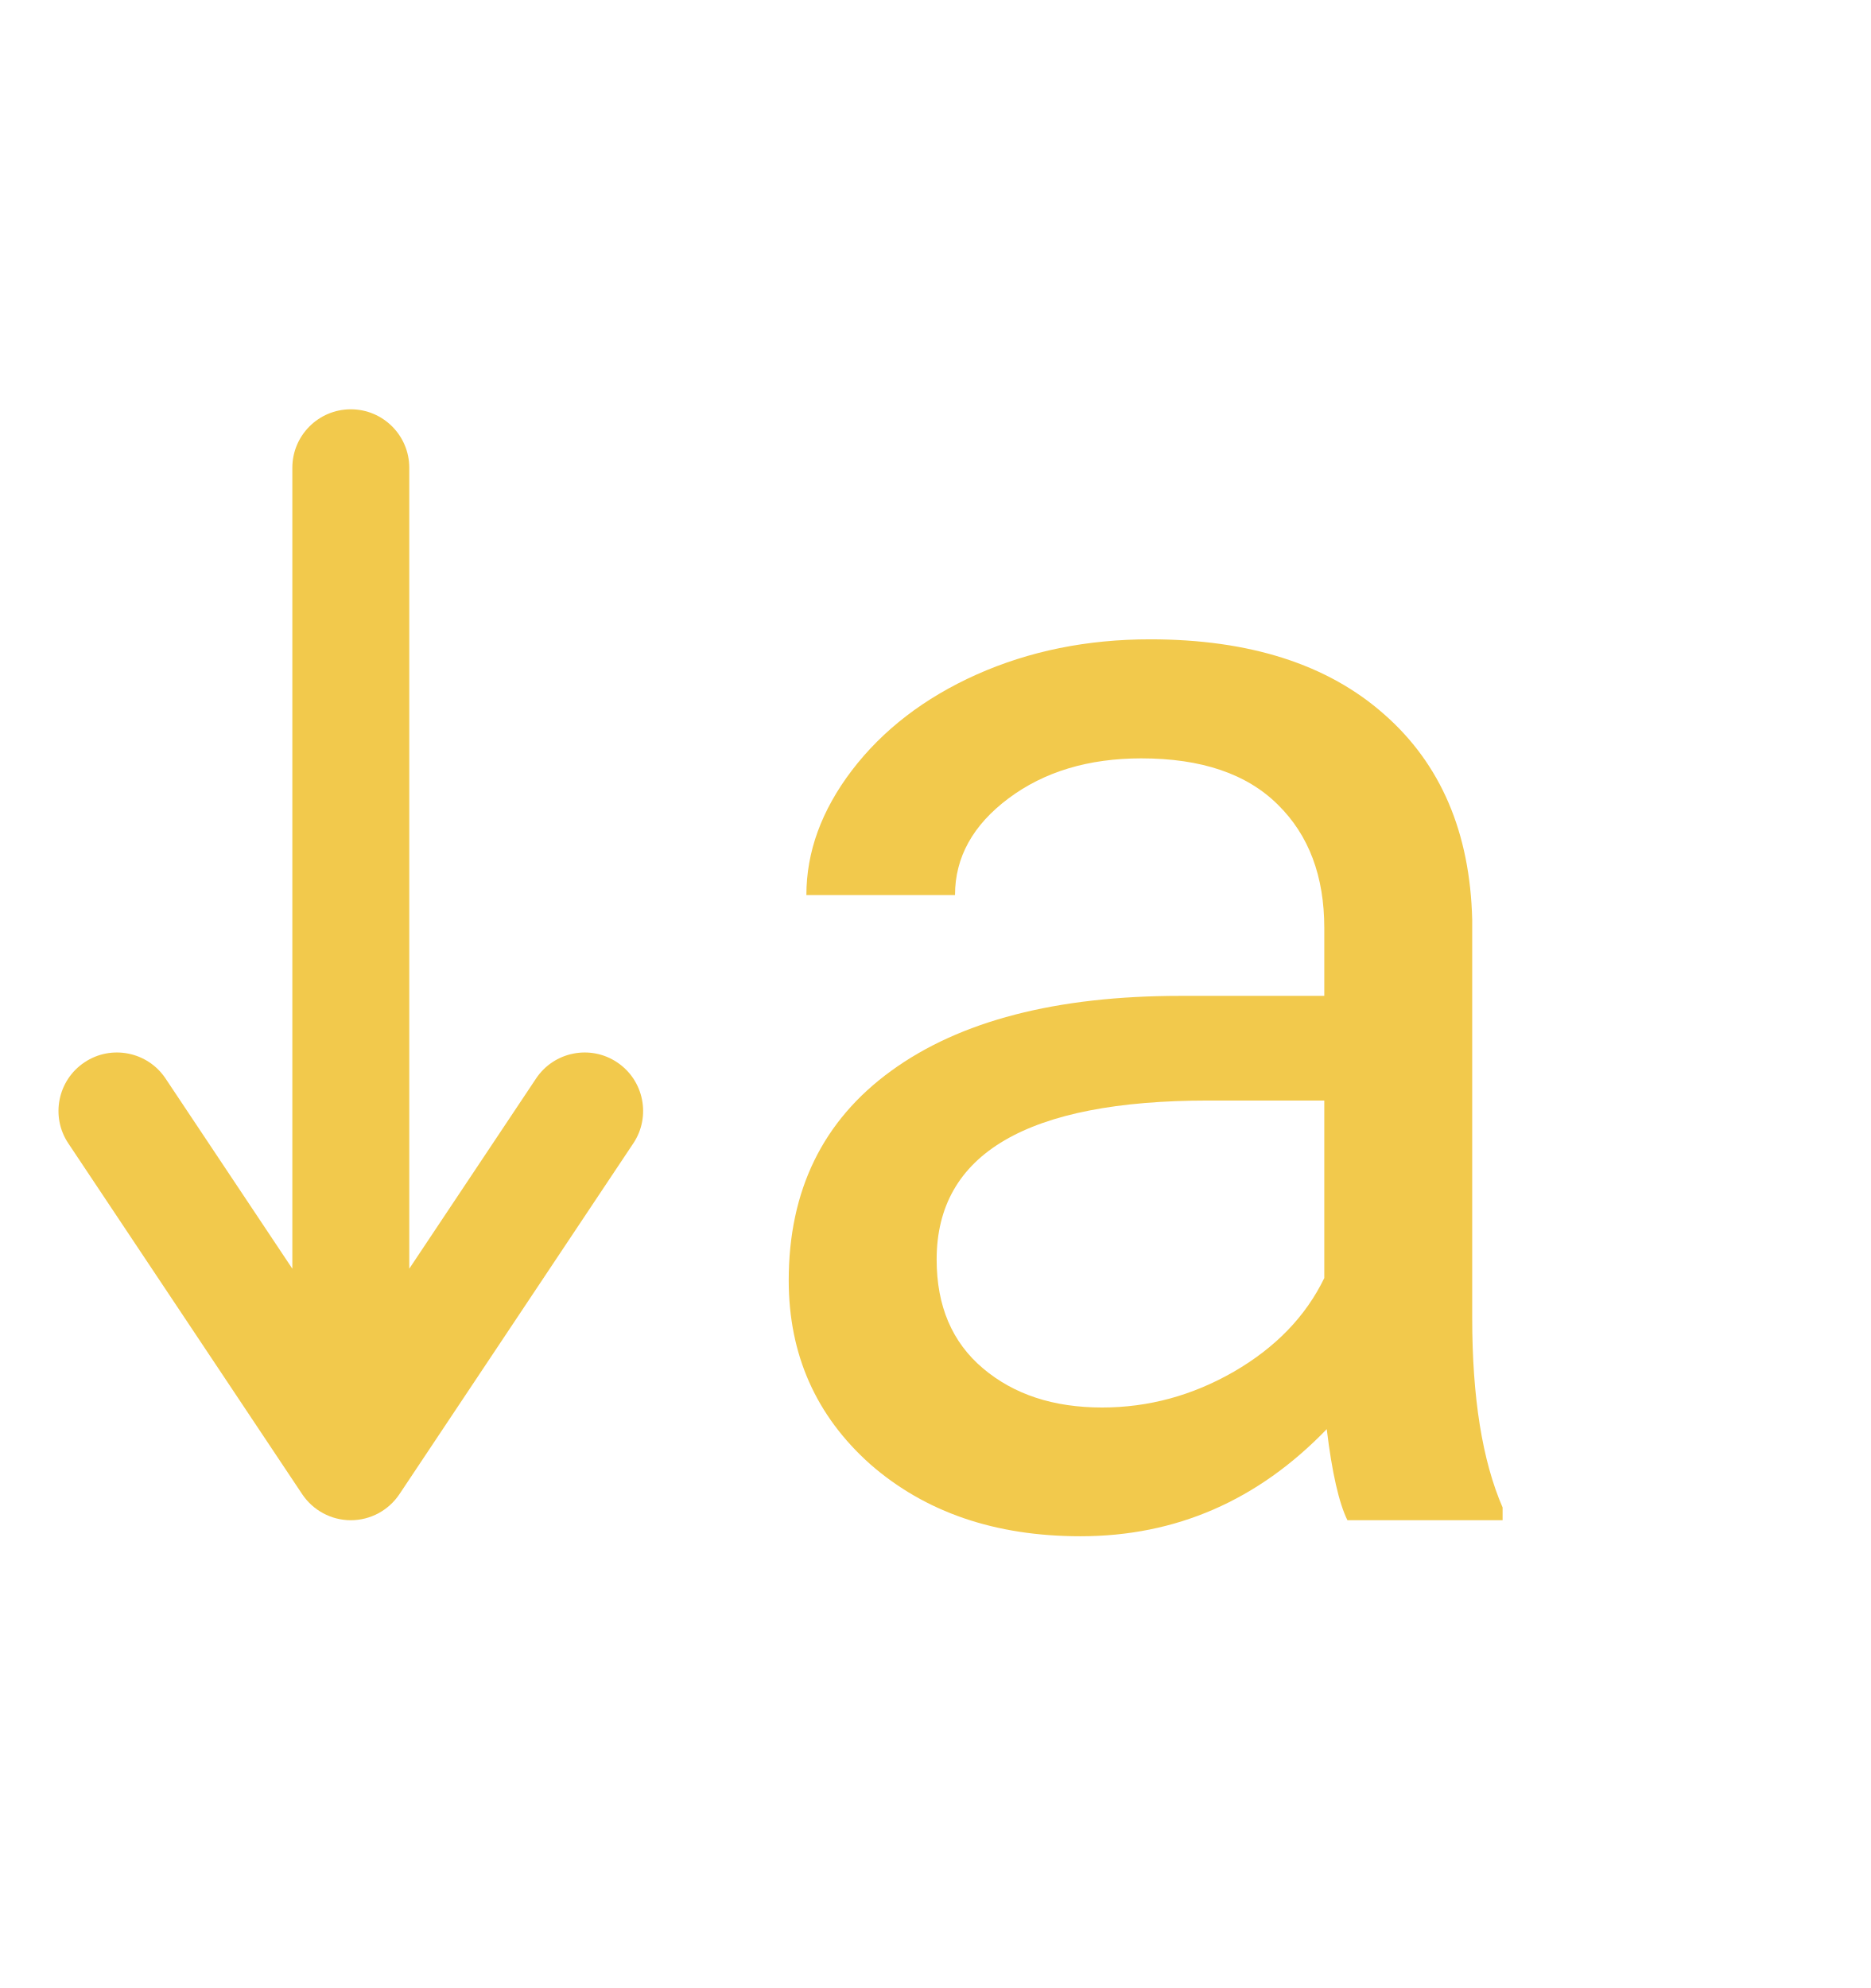
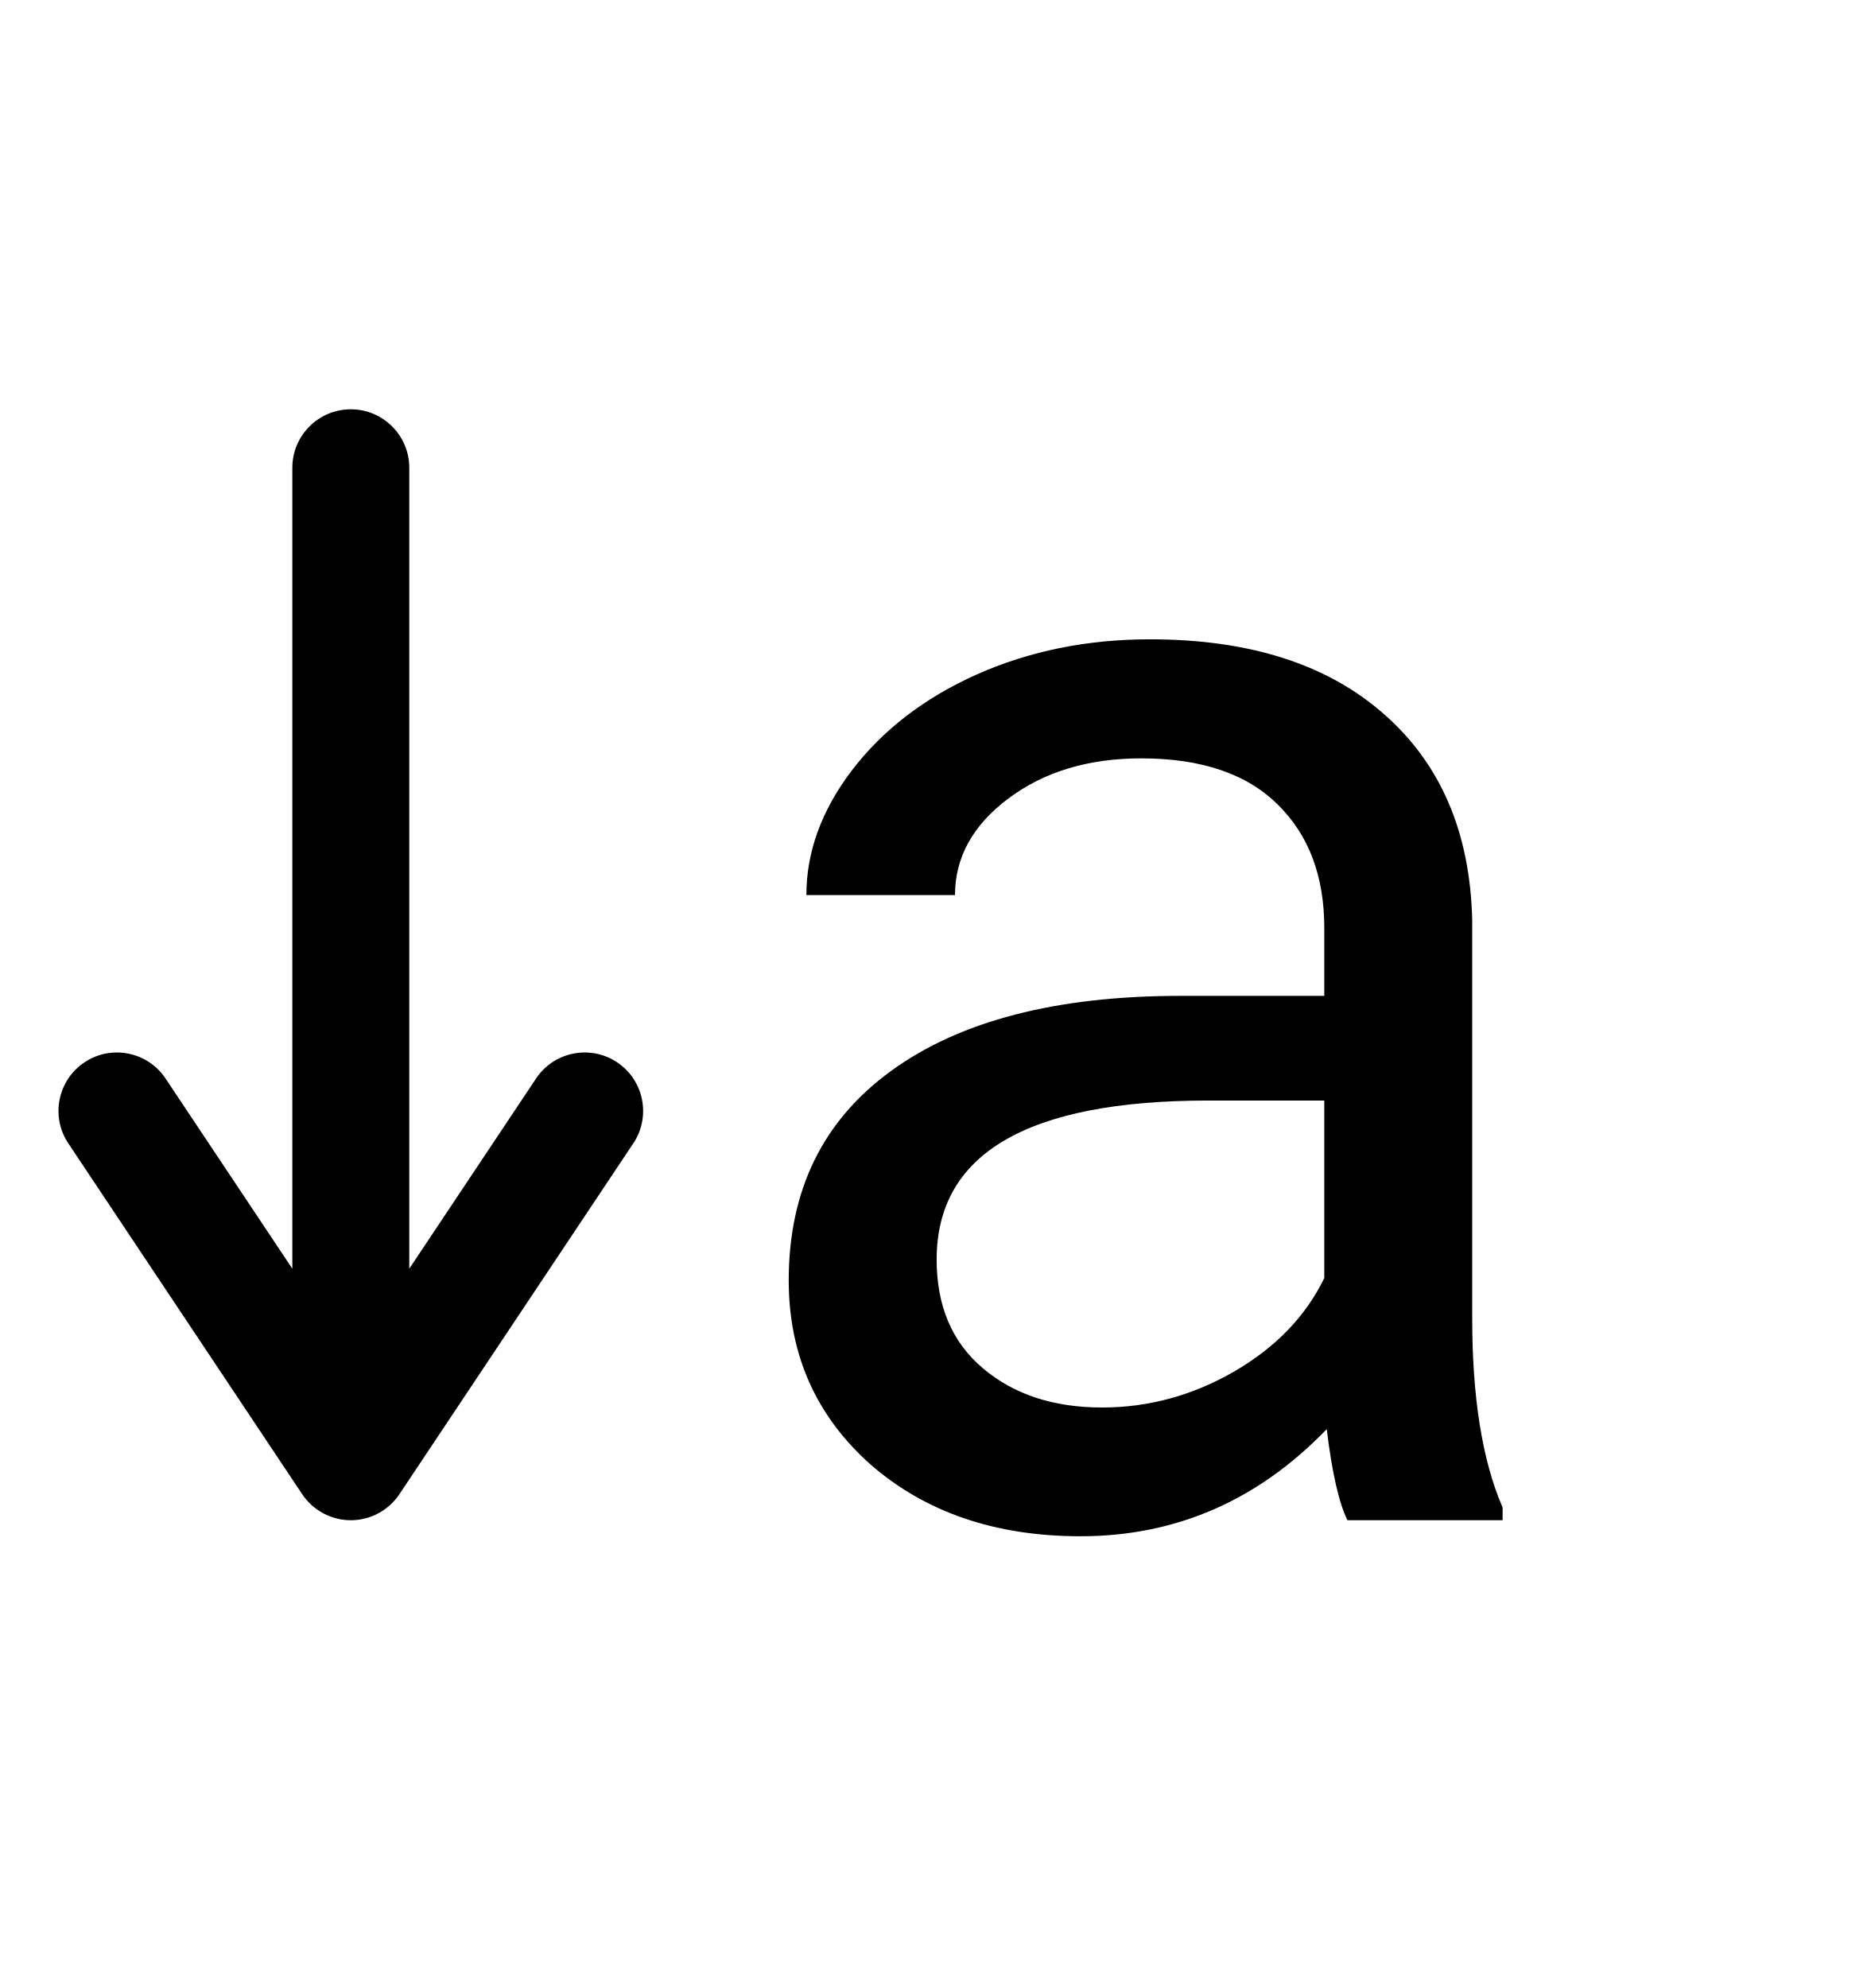
<svg xmlns="http://www.w3.org/2000/svg" xmlns:xlink="http://www.w3.org/1999/xlink" width="16" height="17" viewBox="0 0 16 17" version="1.1">
-   <g id="Canvas" transform="translate(-4017 -902)">
+   <g id="Canvas" transform="translate(-3905 -902)">
    <g id="font-small">
      <g id="a">
-         <use xlink:href="#path0_fill" transform="translate(4023 902)" fill="#F2C94C" />
+         <use xlink:href="#path0_fill" transform="translate(3911 902)" />
      </g>
      <g id="Vector 5">
-         <use xlink:href="#path1_stroke" transform="matrix(-1 1.22465e-16 -1.22465e-16 -1 4022 914.5)" fill="#F2C94C" />
+         <use xlink:href="#path1_stroke" transform="matrix(-1 1.22465e-16 -1.22465e-16 -1 3910 914.5)" />
      </g>
    </g>
  </g>
  <defs>
    <path id="path0_fill" d="M 5.523 13C 5.451 12.854 5.391 12.594 5.346 12.221C 4.758 12.831 4.056 13.137 3.24 13.137C 2.511 13.137 1.912 12.932 1.442 12.521C 0.978 12.107 0.745 11.583 0.745 10.949C 0.745 10.179 1.037 9.582 1.62 9.158C 2.208 8.73 3.033 8.516 4.095 8.516L 5.325 8.516L 5.325 7.935C 5.325 7.493 5.193 7.142 4.929 6.882C 4.664 6.618 4.275 6.485 3.76 6.485C 3.309 6.485 2.93 6.599 2.625 6.827C 2.32 7.055 2.167 7.331 2.167 7.654L 0.896 7.654C 0.896 7.285 1.025 6.93 1.285 6.588C 1.549 6.242 1.905 5.968 2.352 5.768C 2.803 5.567 3.297 5.467 3.835 5.467C 4.687 5.467 5.355 5.681 5.838 6.109C 6.321 6.533 6.572 7.119 6.59 7.866L 6.59 11.271C 6.59 11.95 6.676 12.49 6.85 12.891L 6.85 13L 5.523 13ZM 3.425 12.036C 3.821 12.036 4.197 11.934 4.553 11.729C 4.908 11.523 5.166 11.257 5.325 10.929L 5.325 9.411L 4.334 9.411C 2.785 9.411 2.01 9.865 2.01 10.771C 2.01 11.168 2.142 11.478 2.406 11.701C 2.671 11.925 3.01 12.036 3.425 12.036Z" />
    <path id="path1_stroke" d="M 1.5 8.5C 1.5 8.776 1.724 9 2 9C 2.276 9 2.5 8.776 2.5 8.5L 1.5 8.5ZM 2 0L 2.416 -0.277C 2.323 -0.416 2.167 -0.5 2 -0.5C 1.833 -0.5 1.677 -0.416 1.584 -0.277L 2 0ZM -0.416 2.723C -0.569 2.952 -0.507 3.263 -0.277 3.416C -0.048 3.569 0.263 3.507 0.416 3.277L -0.416 2.723ZM 3.584 3.277C 3.737 3.507 4.048 3.569 4.277 3.416C 4.507 3.263 4.569 2.952 4.416 2.723L 3.584 3.277ZM 2.5 8.5L 2.5 0L 1.5 0L 1.5 8.5L 2.5 8.5ZM 1.584 -0.277L -0.416 2.723L 0.416 3.277L 2.416 0.277L 1.584 -0.277ZM 4.416 2.723L 2.416 -0.277L 1.584 0.277L 3.584 3.277L 4.416 2.723Z" />
  </defs>
</svg>
